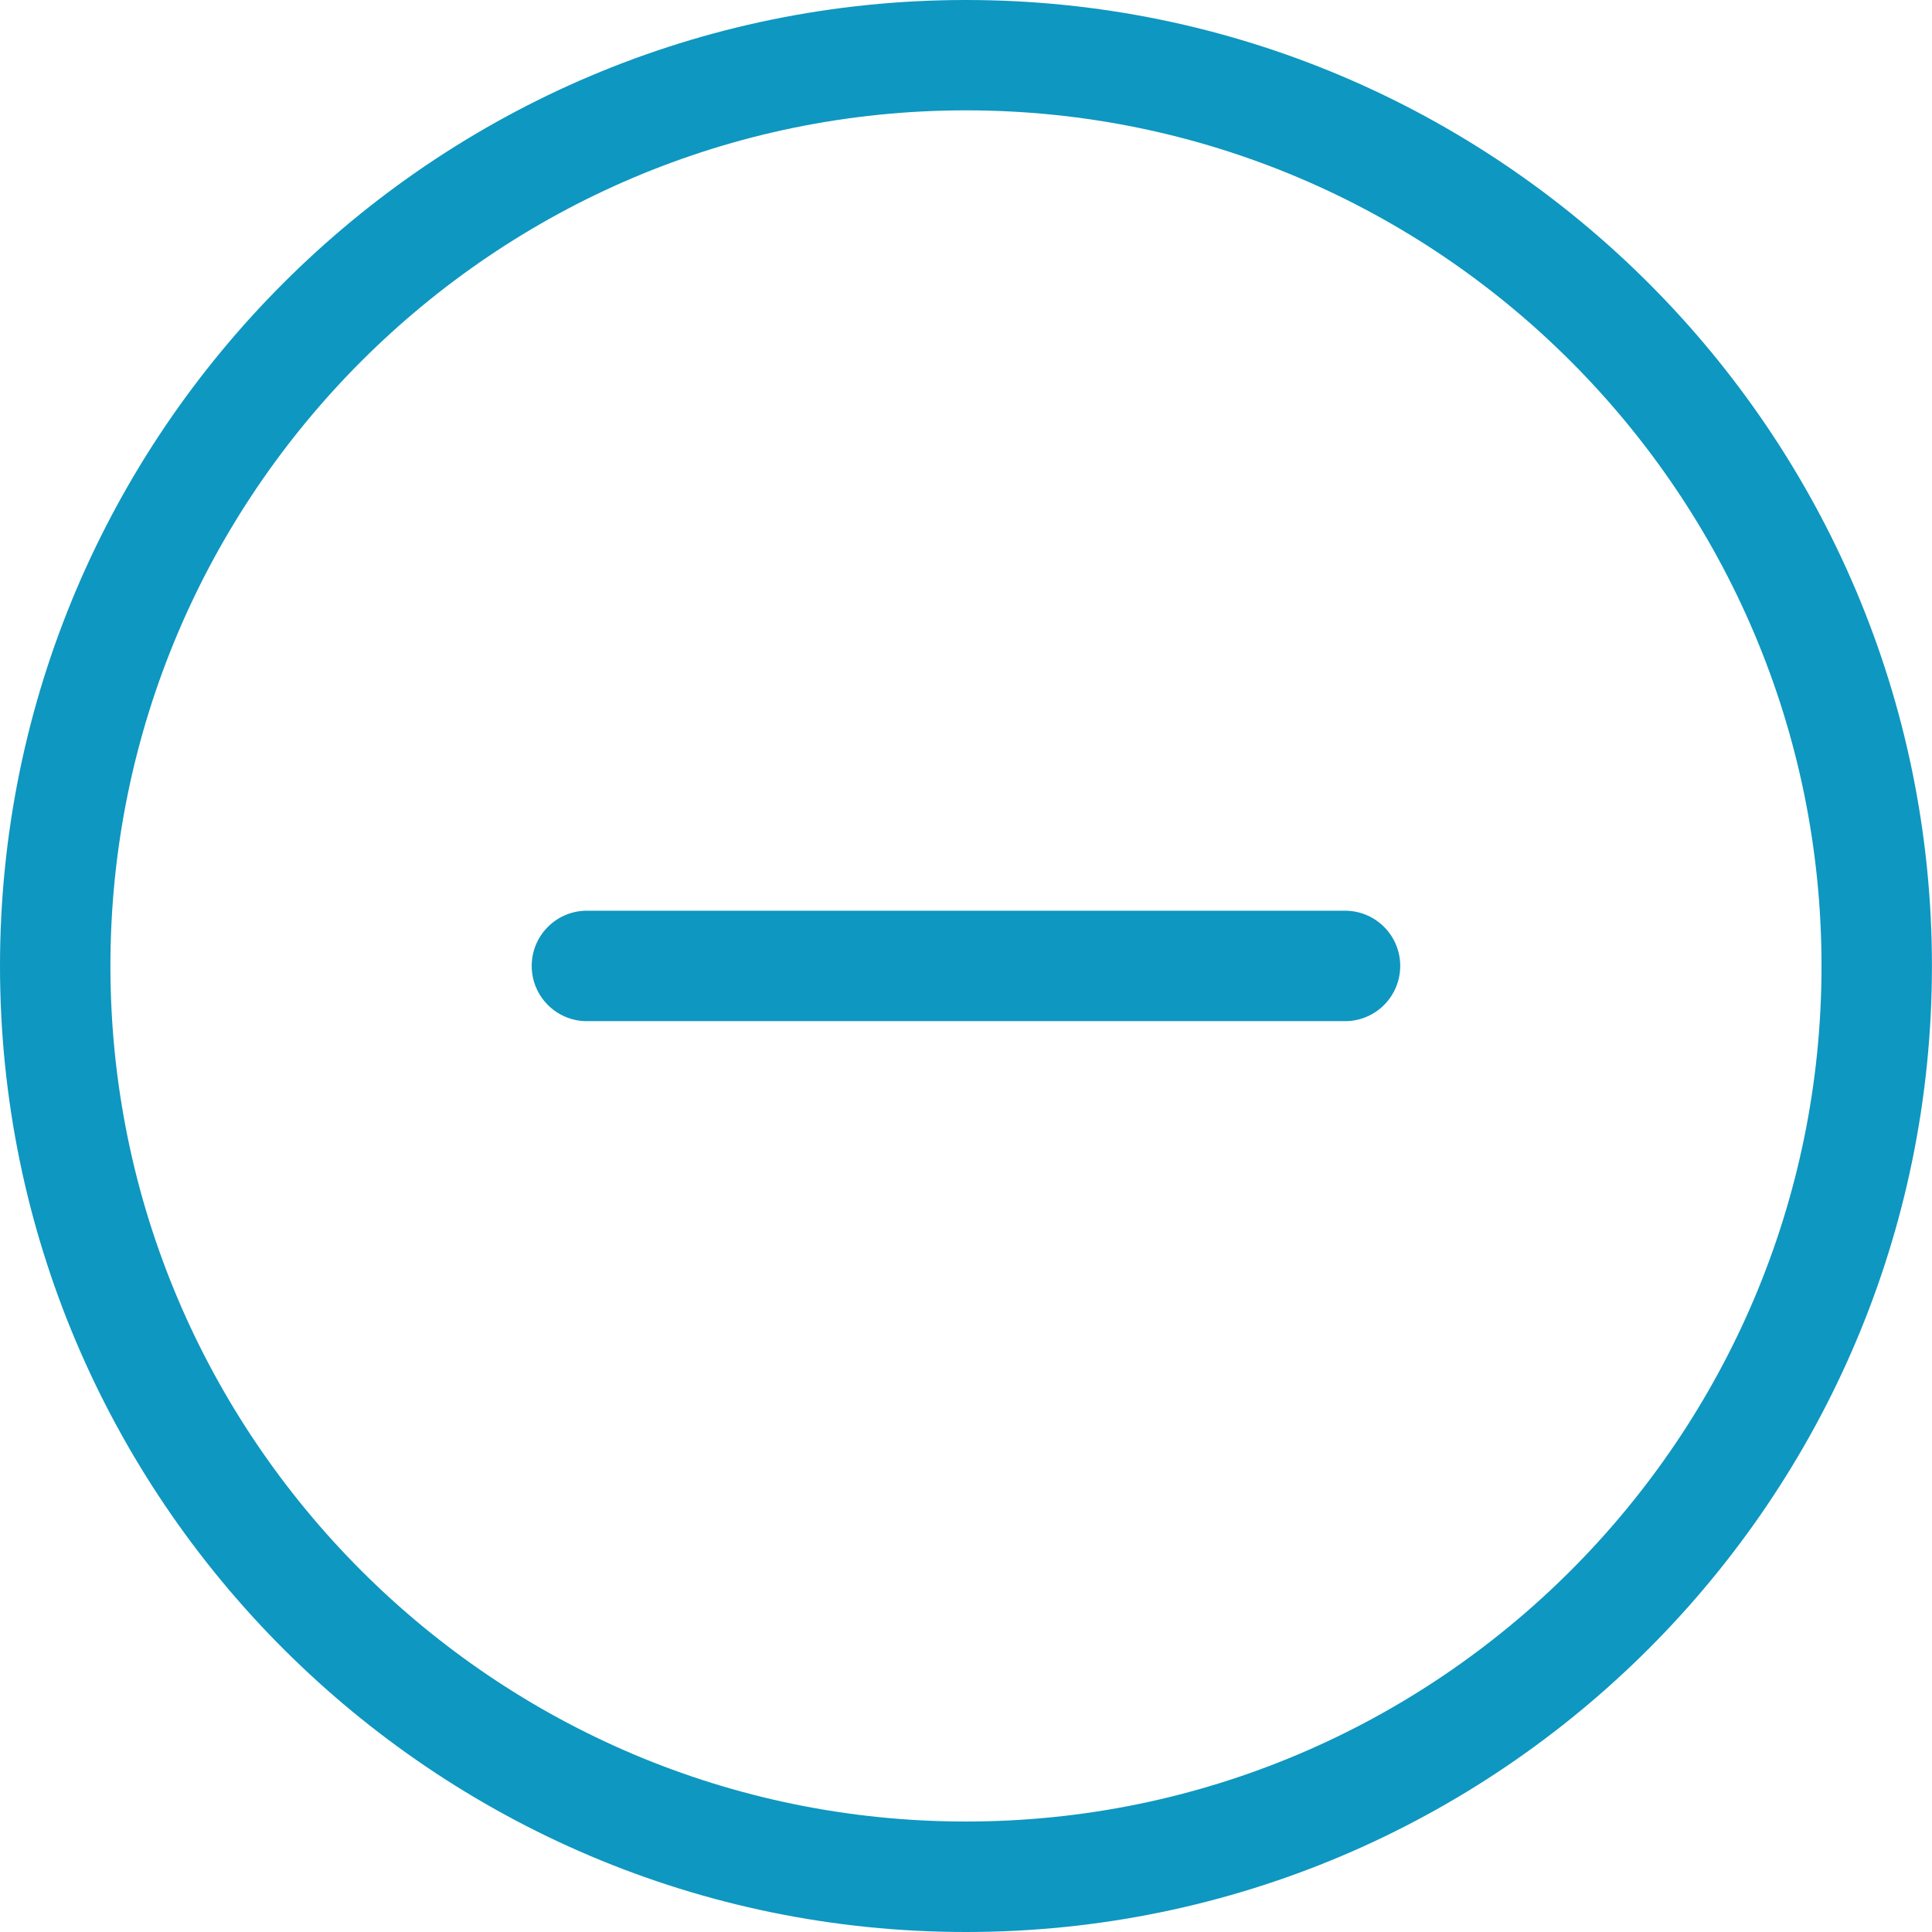
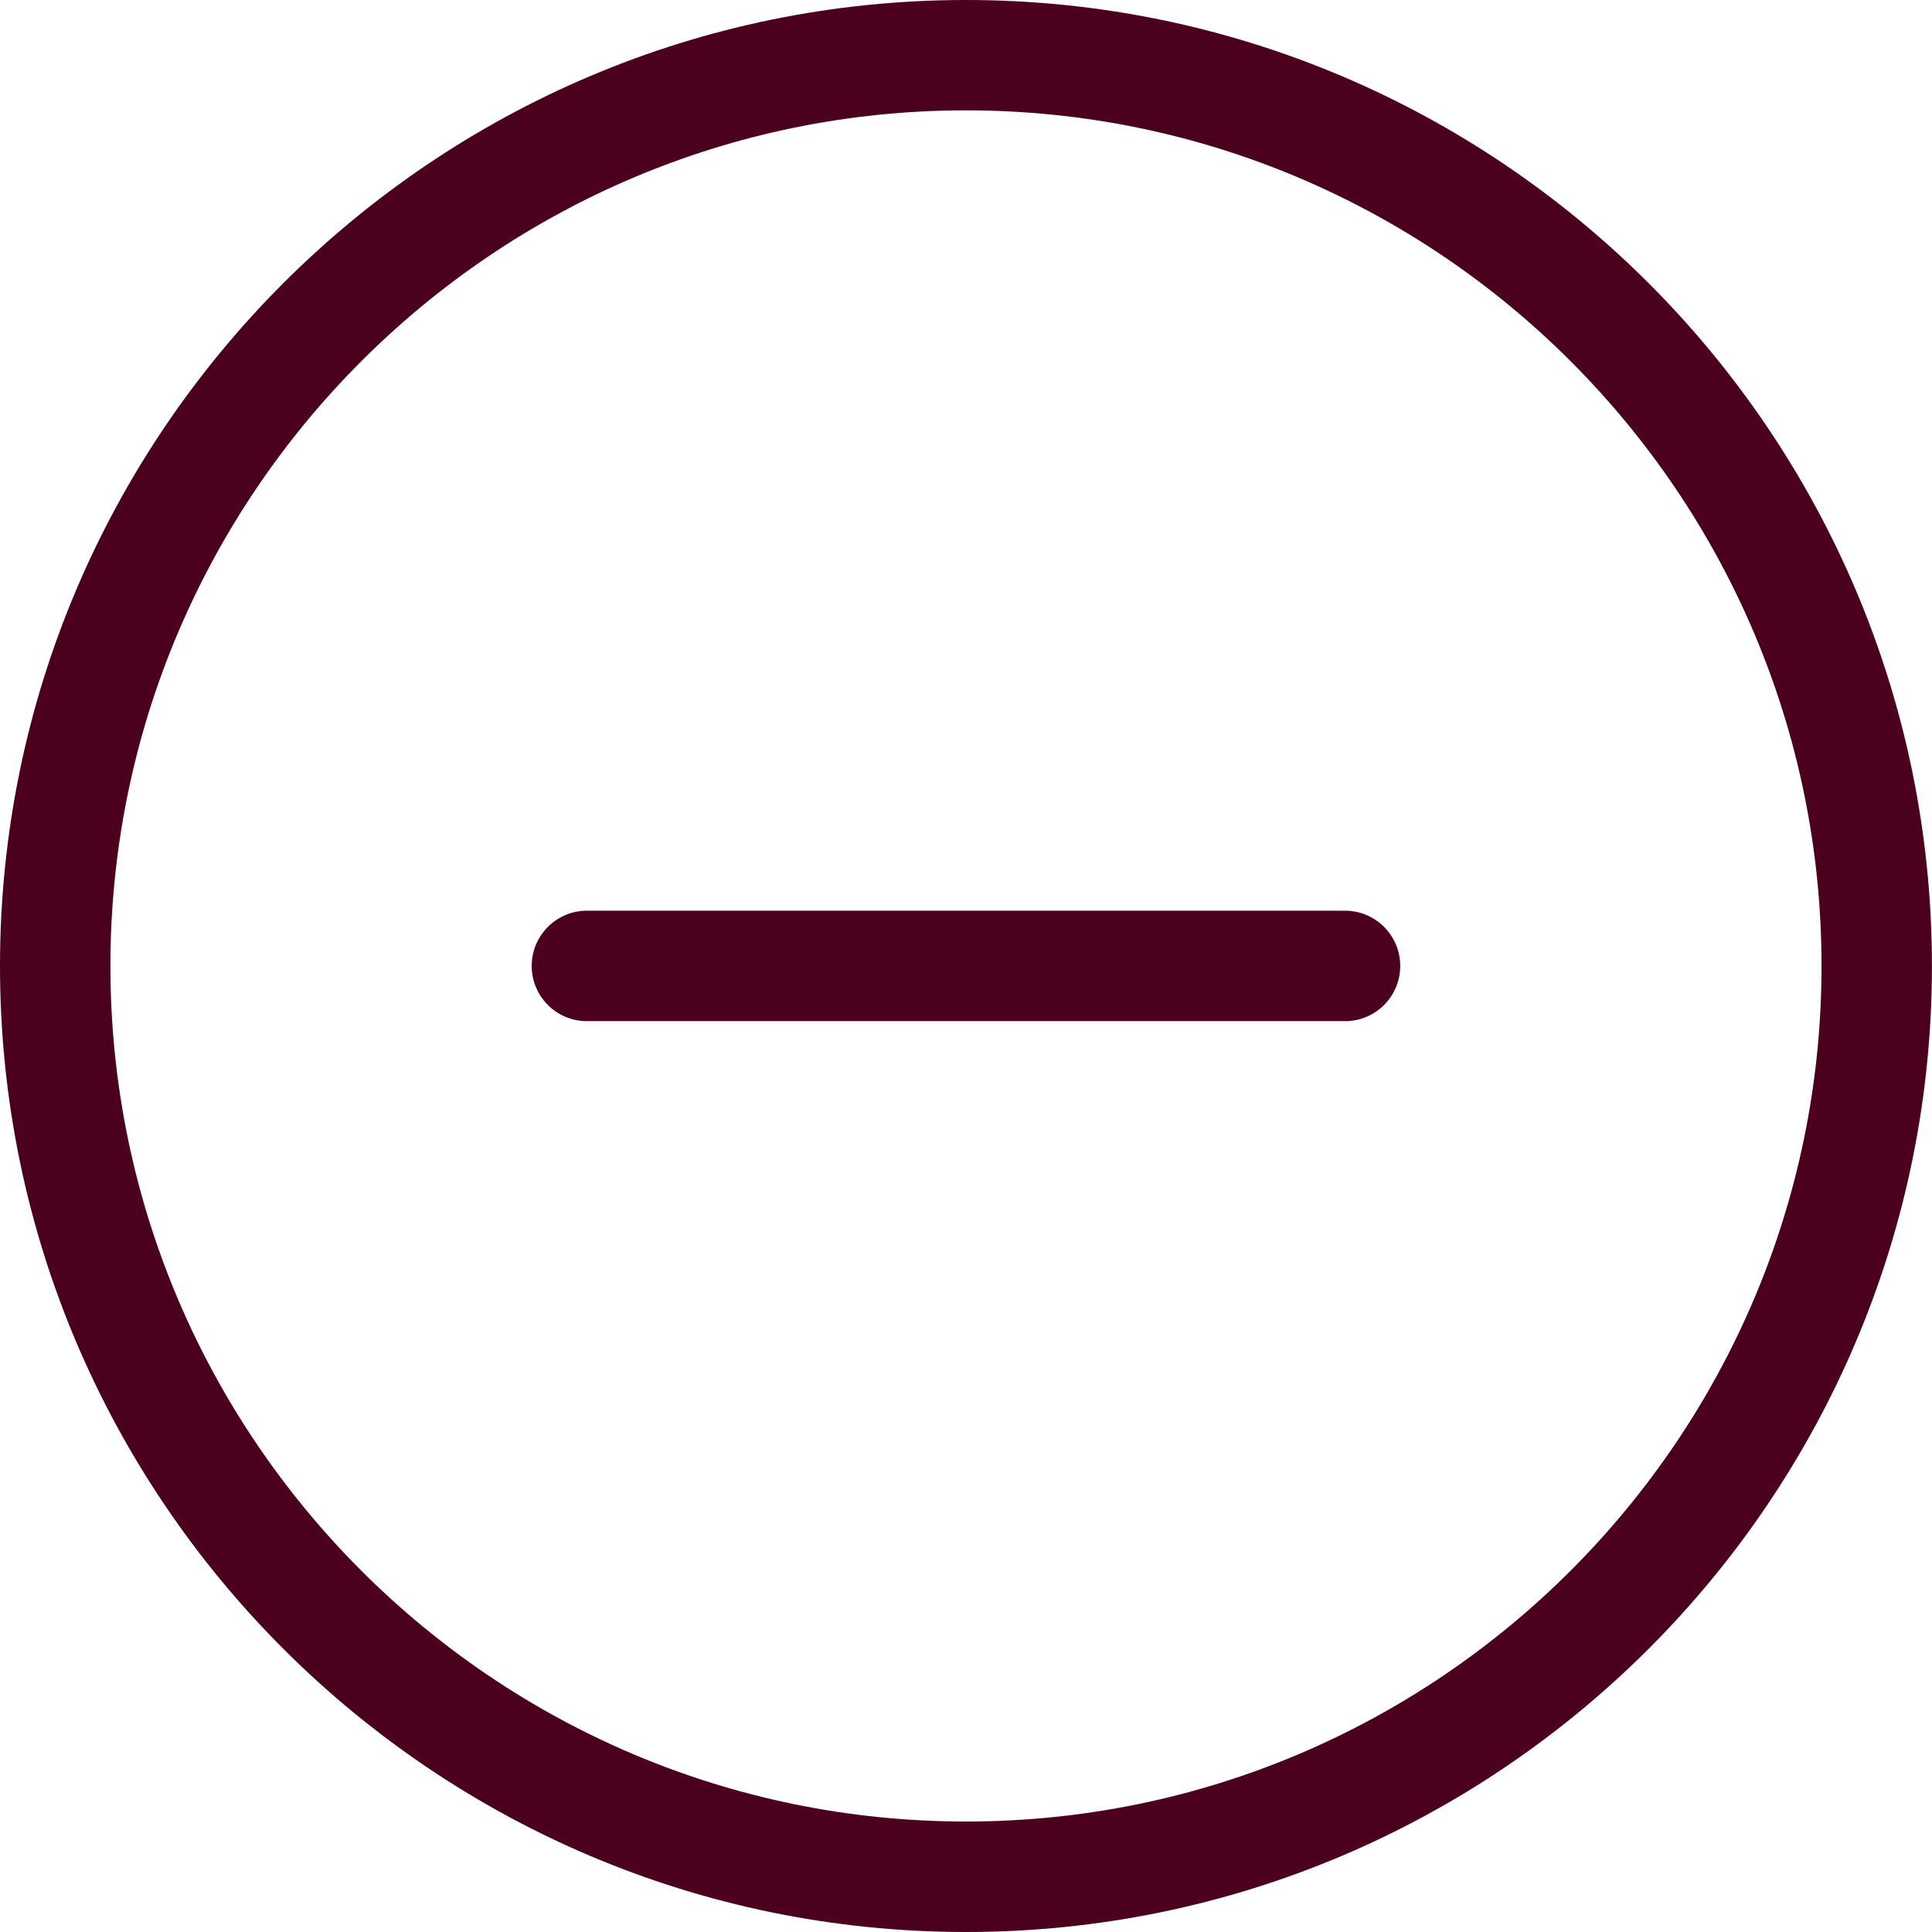
<svg xmlns="http://www.w3.org/2000/svg" viewBox="0 0 31.059 31.059" width="16" height="16">
-   <path d="M15.529 31.059C6.966 31.059 0 24.092 0 15.529 0 6.966 6.966 0 15.529 0s15.529 6.966 15.529 15.529c.001 8.563-6.966 15.53-15.529 15.53zm0-29.285c-7.584 0-13.754 6.171-13.754 13.755s6.17 13.754 13.754 13.754 13.754-6.17 13.754-13.754S23.114 1.774 15.529 1.774z" fill="#0e97c0" />
-   <path d="M21.652 16.416H9.406a.888.888 0 0 1 0-1.775h12.246a.888.888 0 0 1 0 1.775z" fill="#0e97c0" />
+   <path d="M15.529 31.059C6.966 31.059 0 24.092 0 15.529 0 6.966 6.966 0 15.529 0s15.529 6.966 15.529 15.529c.001 8.563-6.966 15.53-15.529 15.53zm0-29.285c-7.584 0-13.754 6.171-13.754 13.755s6.17 13.754 13.754 13.754 13.754-6.17 13.754-13.754S23.114 1.774 15.529 1.774z" fill="#4B001E" />
+   <path d="M21.652 16.416H9.406a.888.888 0 0 1 0-1.775h12.246a.888.888 0 0 1 0 1.775z" fill="#4B001E" />
</svg>
